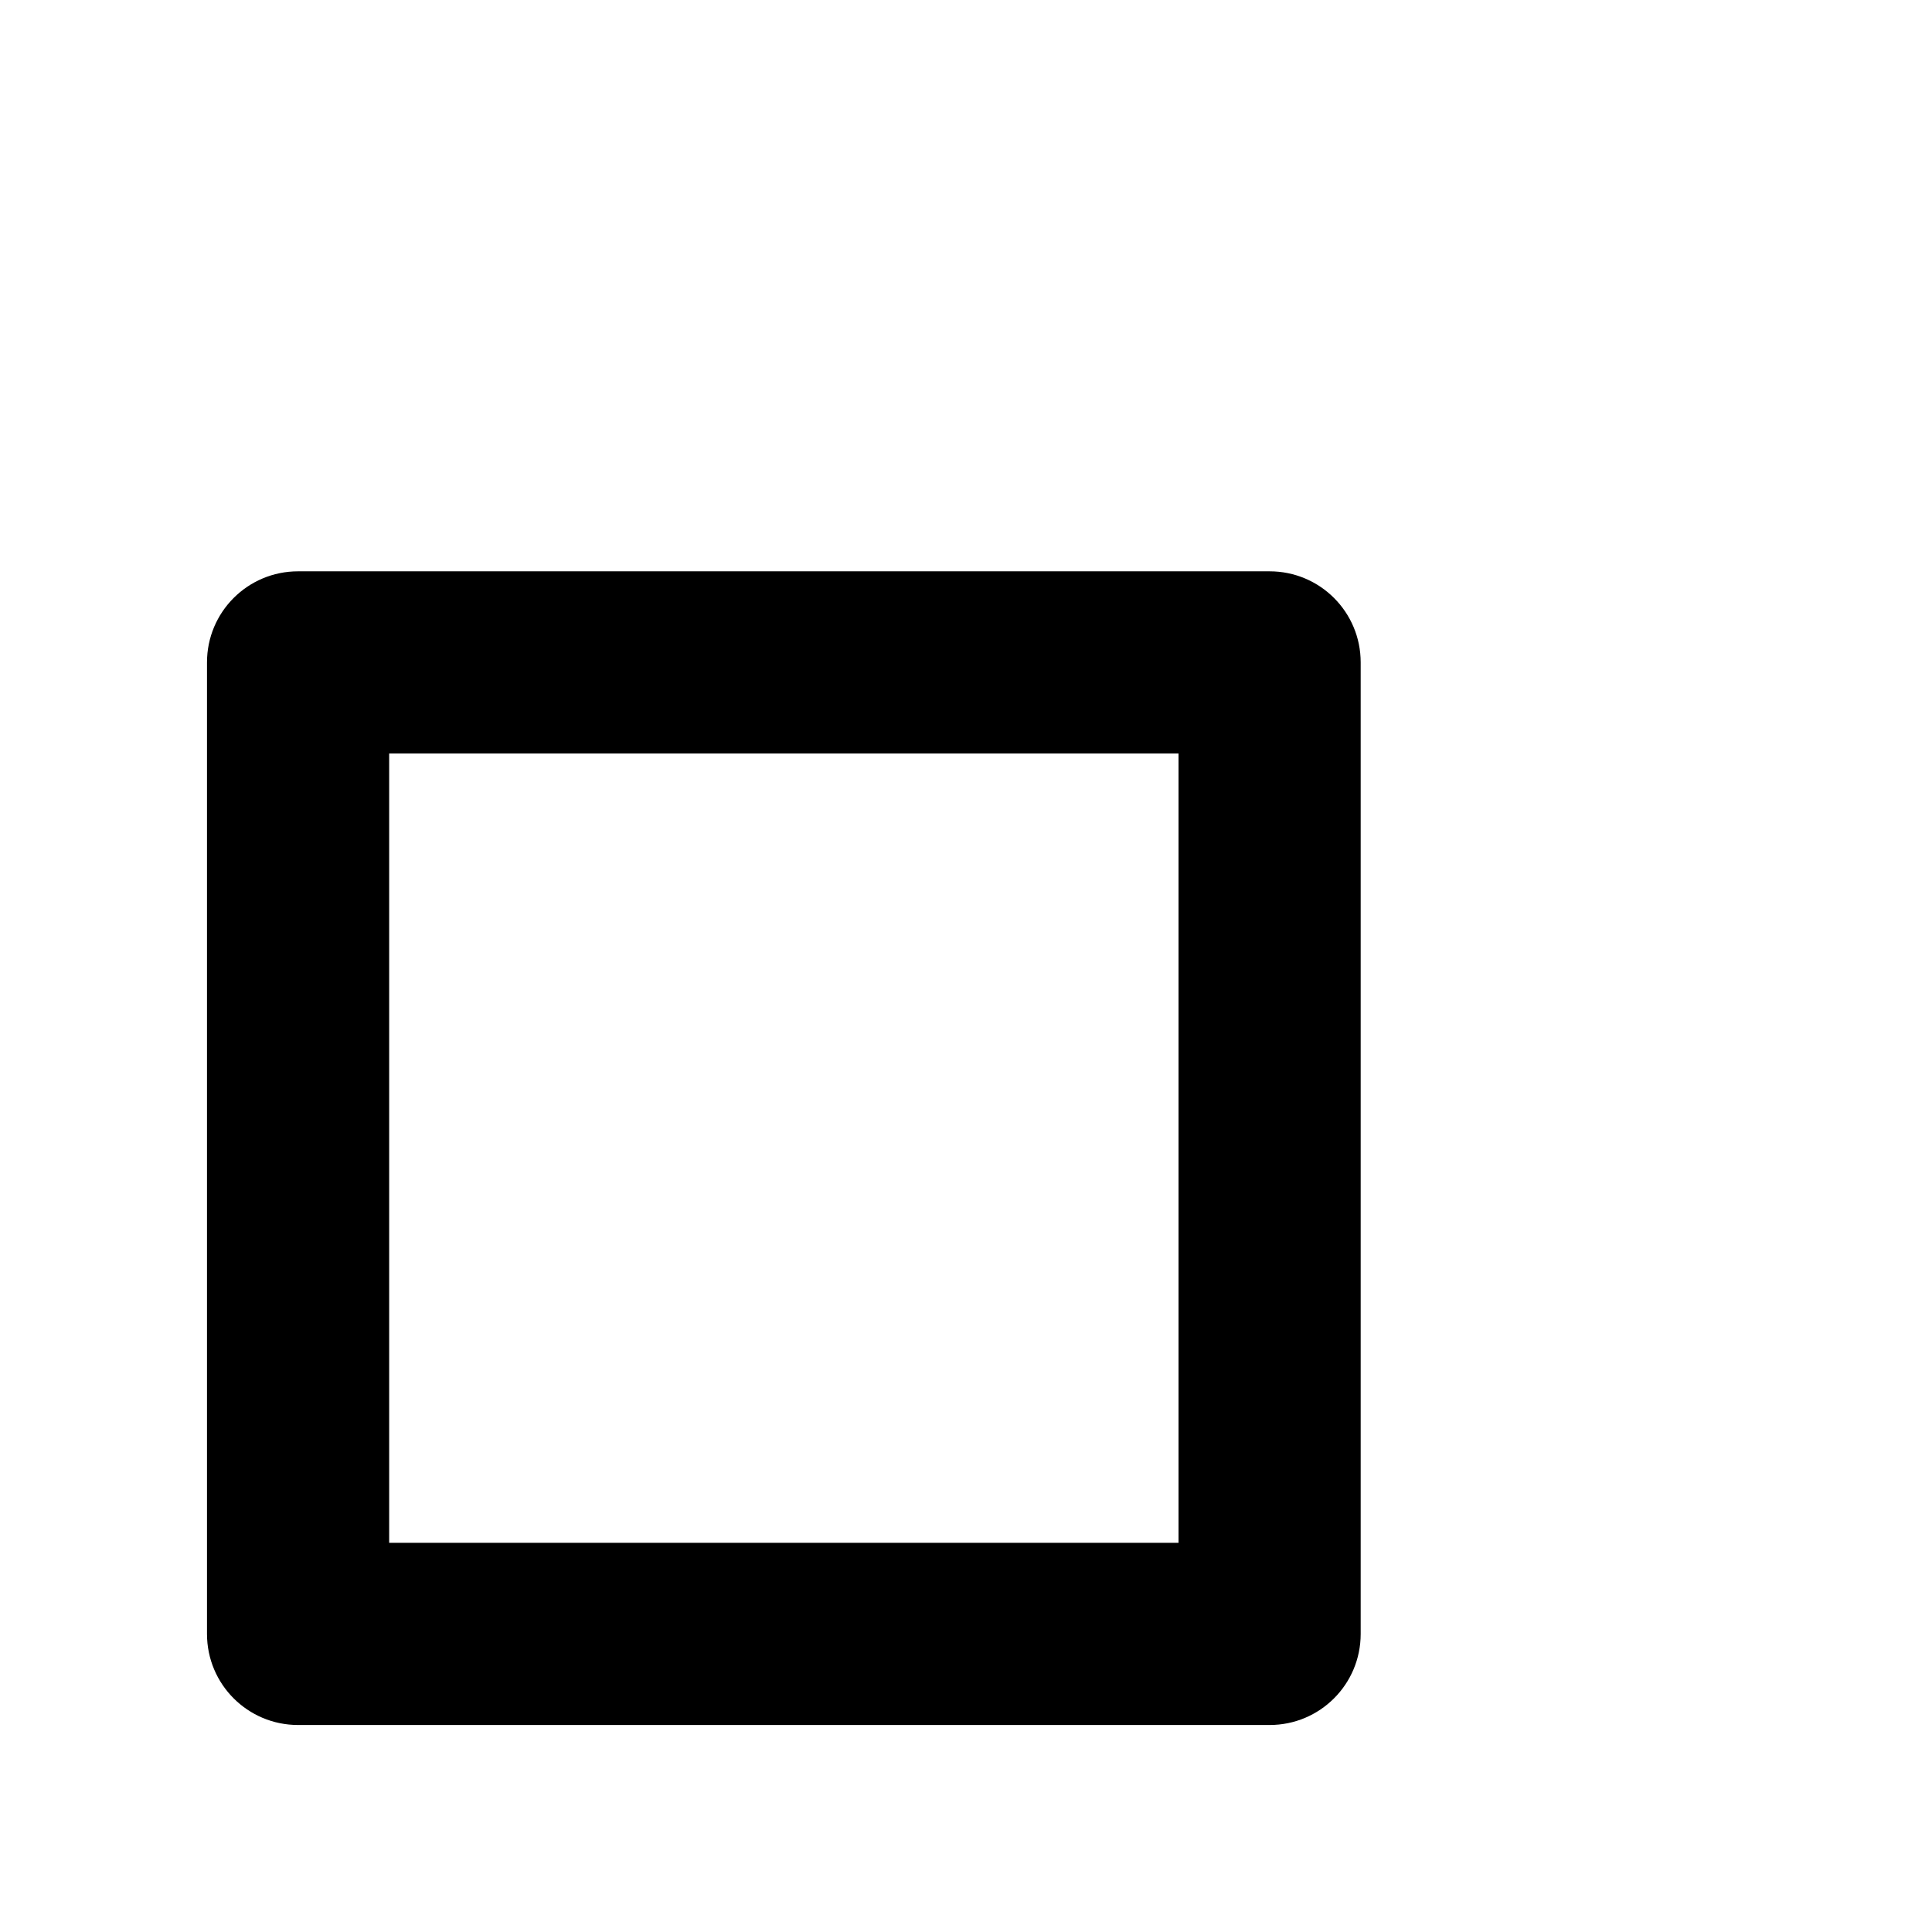
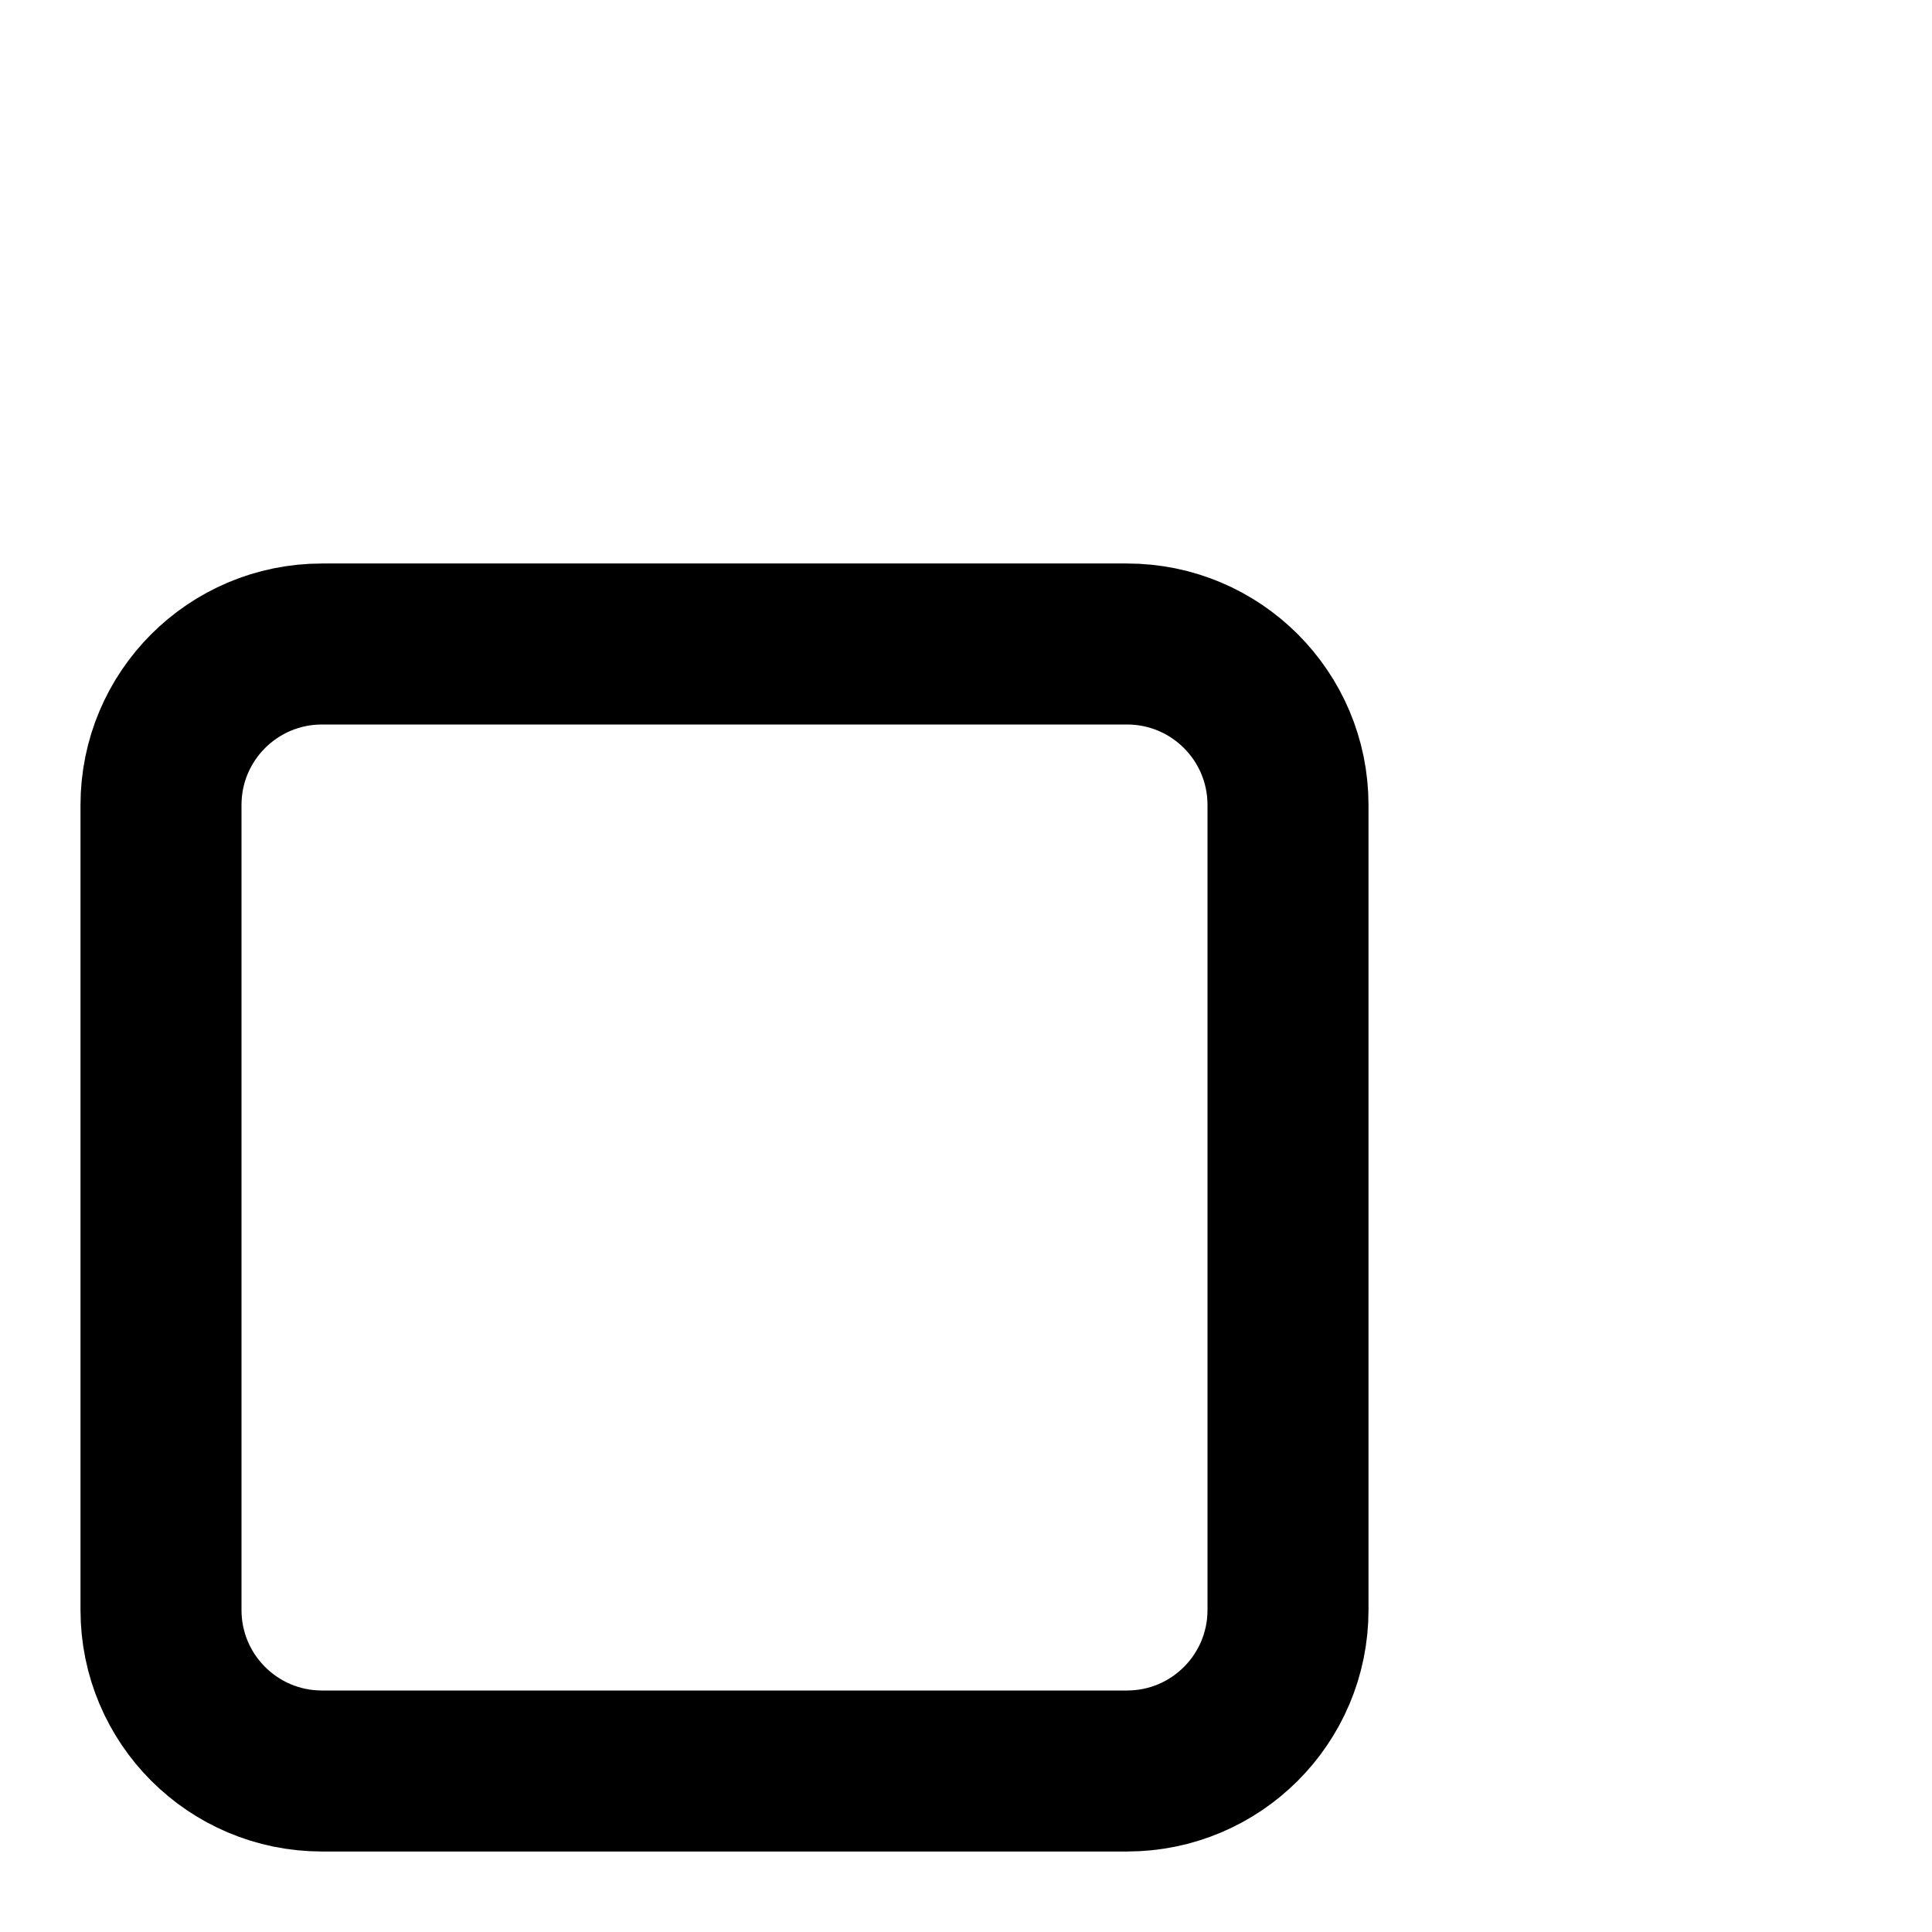
- <svg xmlns="http://www.w3.org/2000/svg" width="14" height="14" viewBox="0 0 14 14" fill="none">
-   <path transform="translate(1.5 1.5)" d="M.66 2.64C.295 2.64 0 2.935 0 3.3V10.34C0 10.705 .295 11 .66 11H7.7C8.065 11 8.36 10.705 8.36 10.34V3.3C8.36 2.935 8.065 2.64 7.7 2.64H.66ZM7.04 9.68H1.32V3.96H7.04V9.68Z" fill="currentColor" />
+ <svg xmlns="http://www.w3.org/2000/svg" width="24" height="24" viewBox="0 0 24 24" fill="none">
+   <g>
+     <g>
+       <path transform="matrix(1 0 0 1 2 8)" d="M2 0L12 0C13.105 0 14 0.895 14 2L14 12C14 13.105 13.105 14 12 14L2 14C0.895 14 0 13.105 0 12L0 2C0 0.895 0.895 0 2 0Z" fill="none" stroke="currentColor" stroke-width="2" stroke-linecap="round" stroke-linejoin="round" />
+     </g>
+   </g>
</svg>
